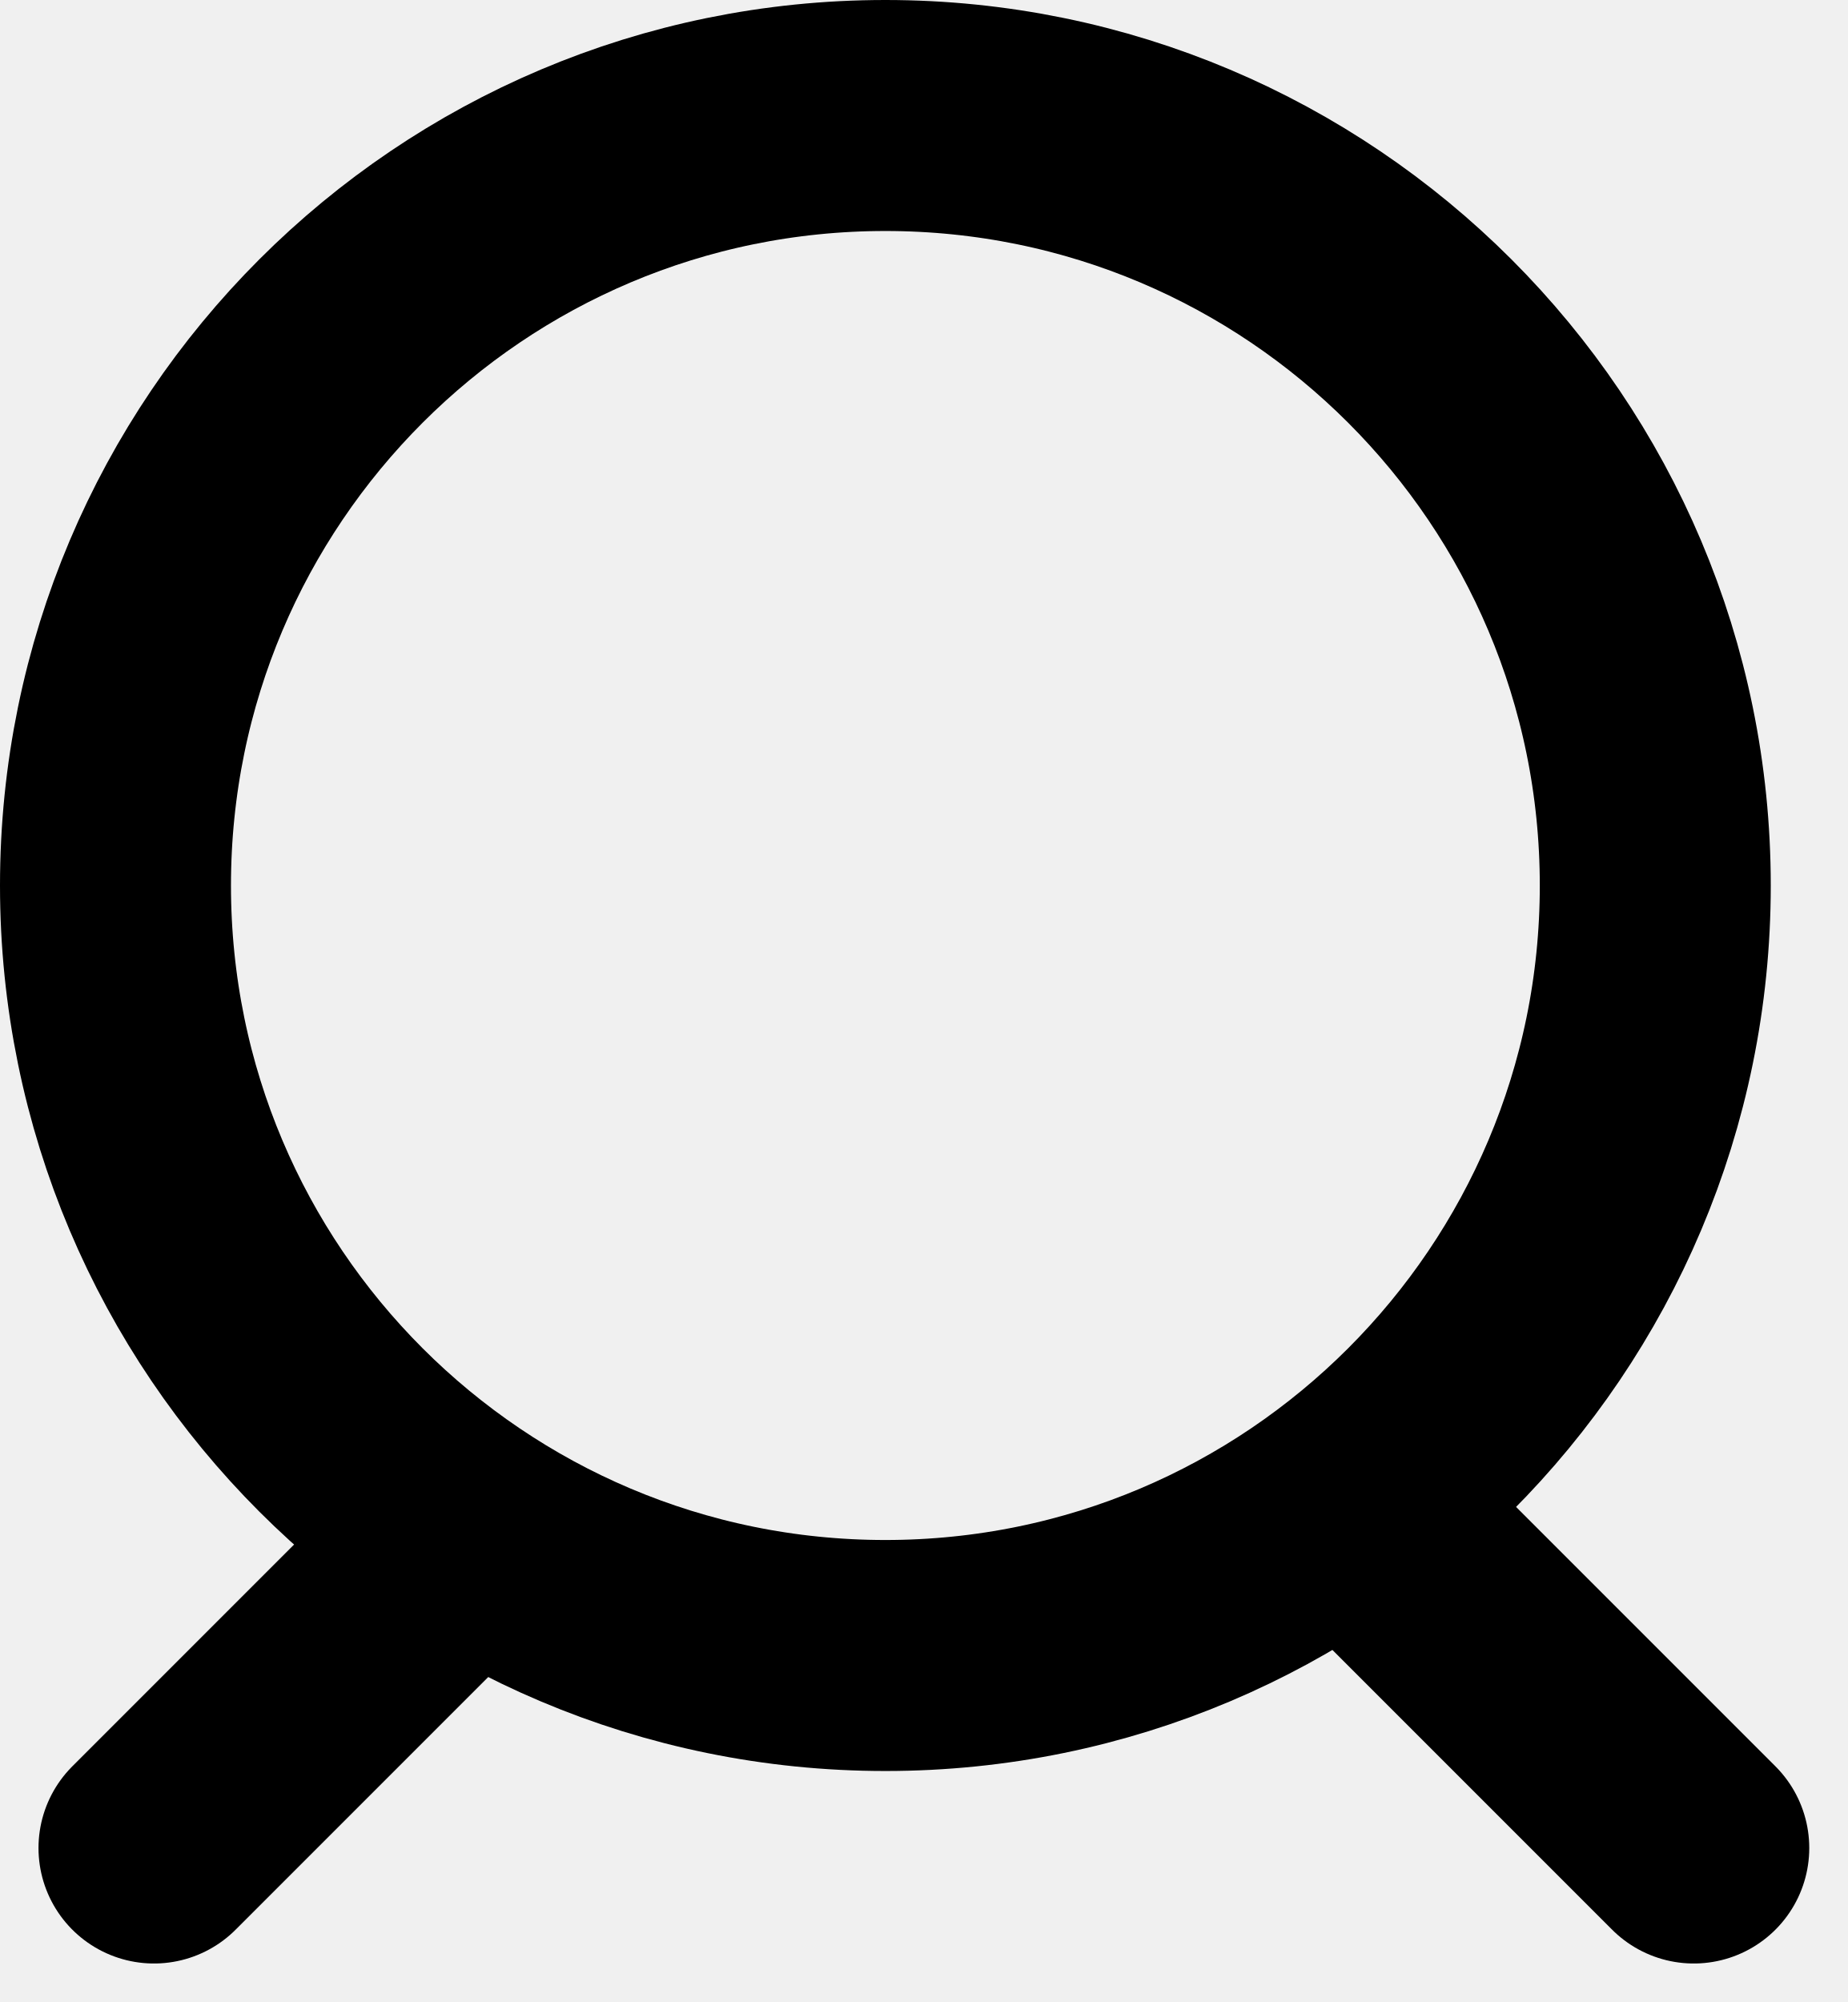
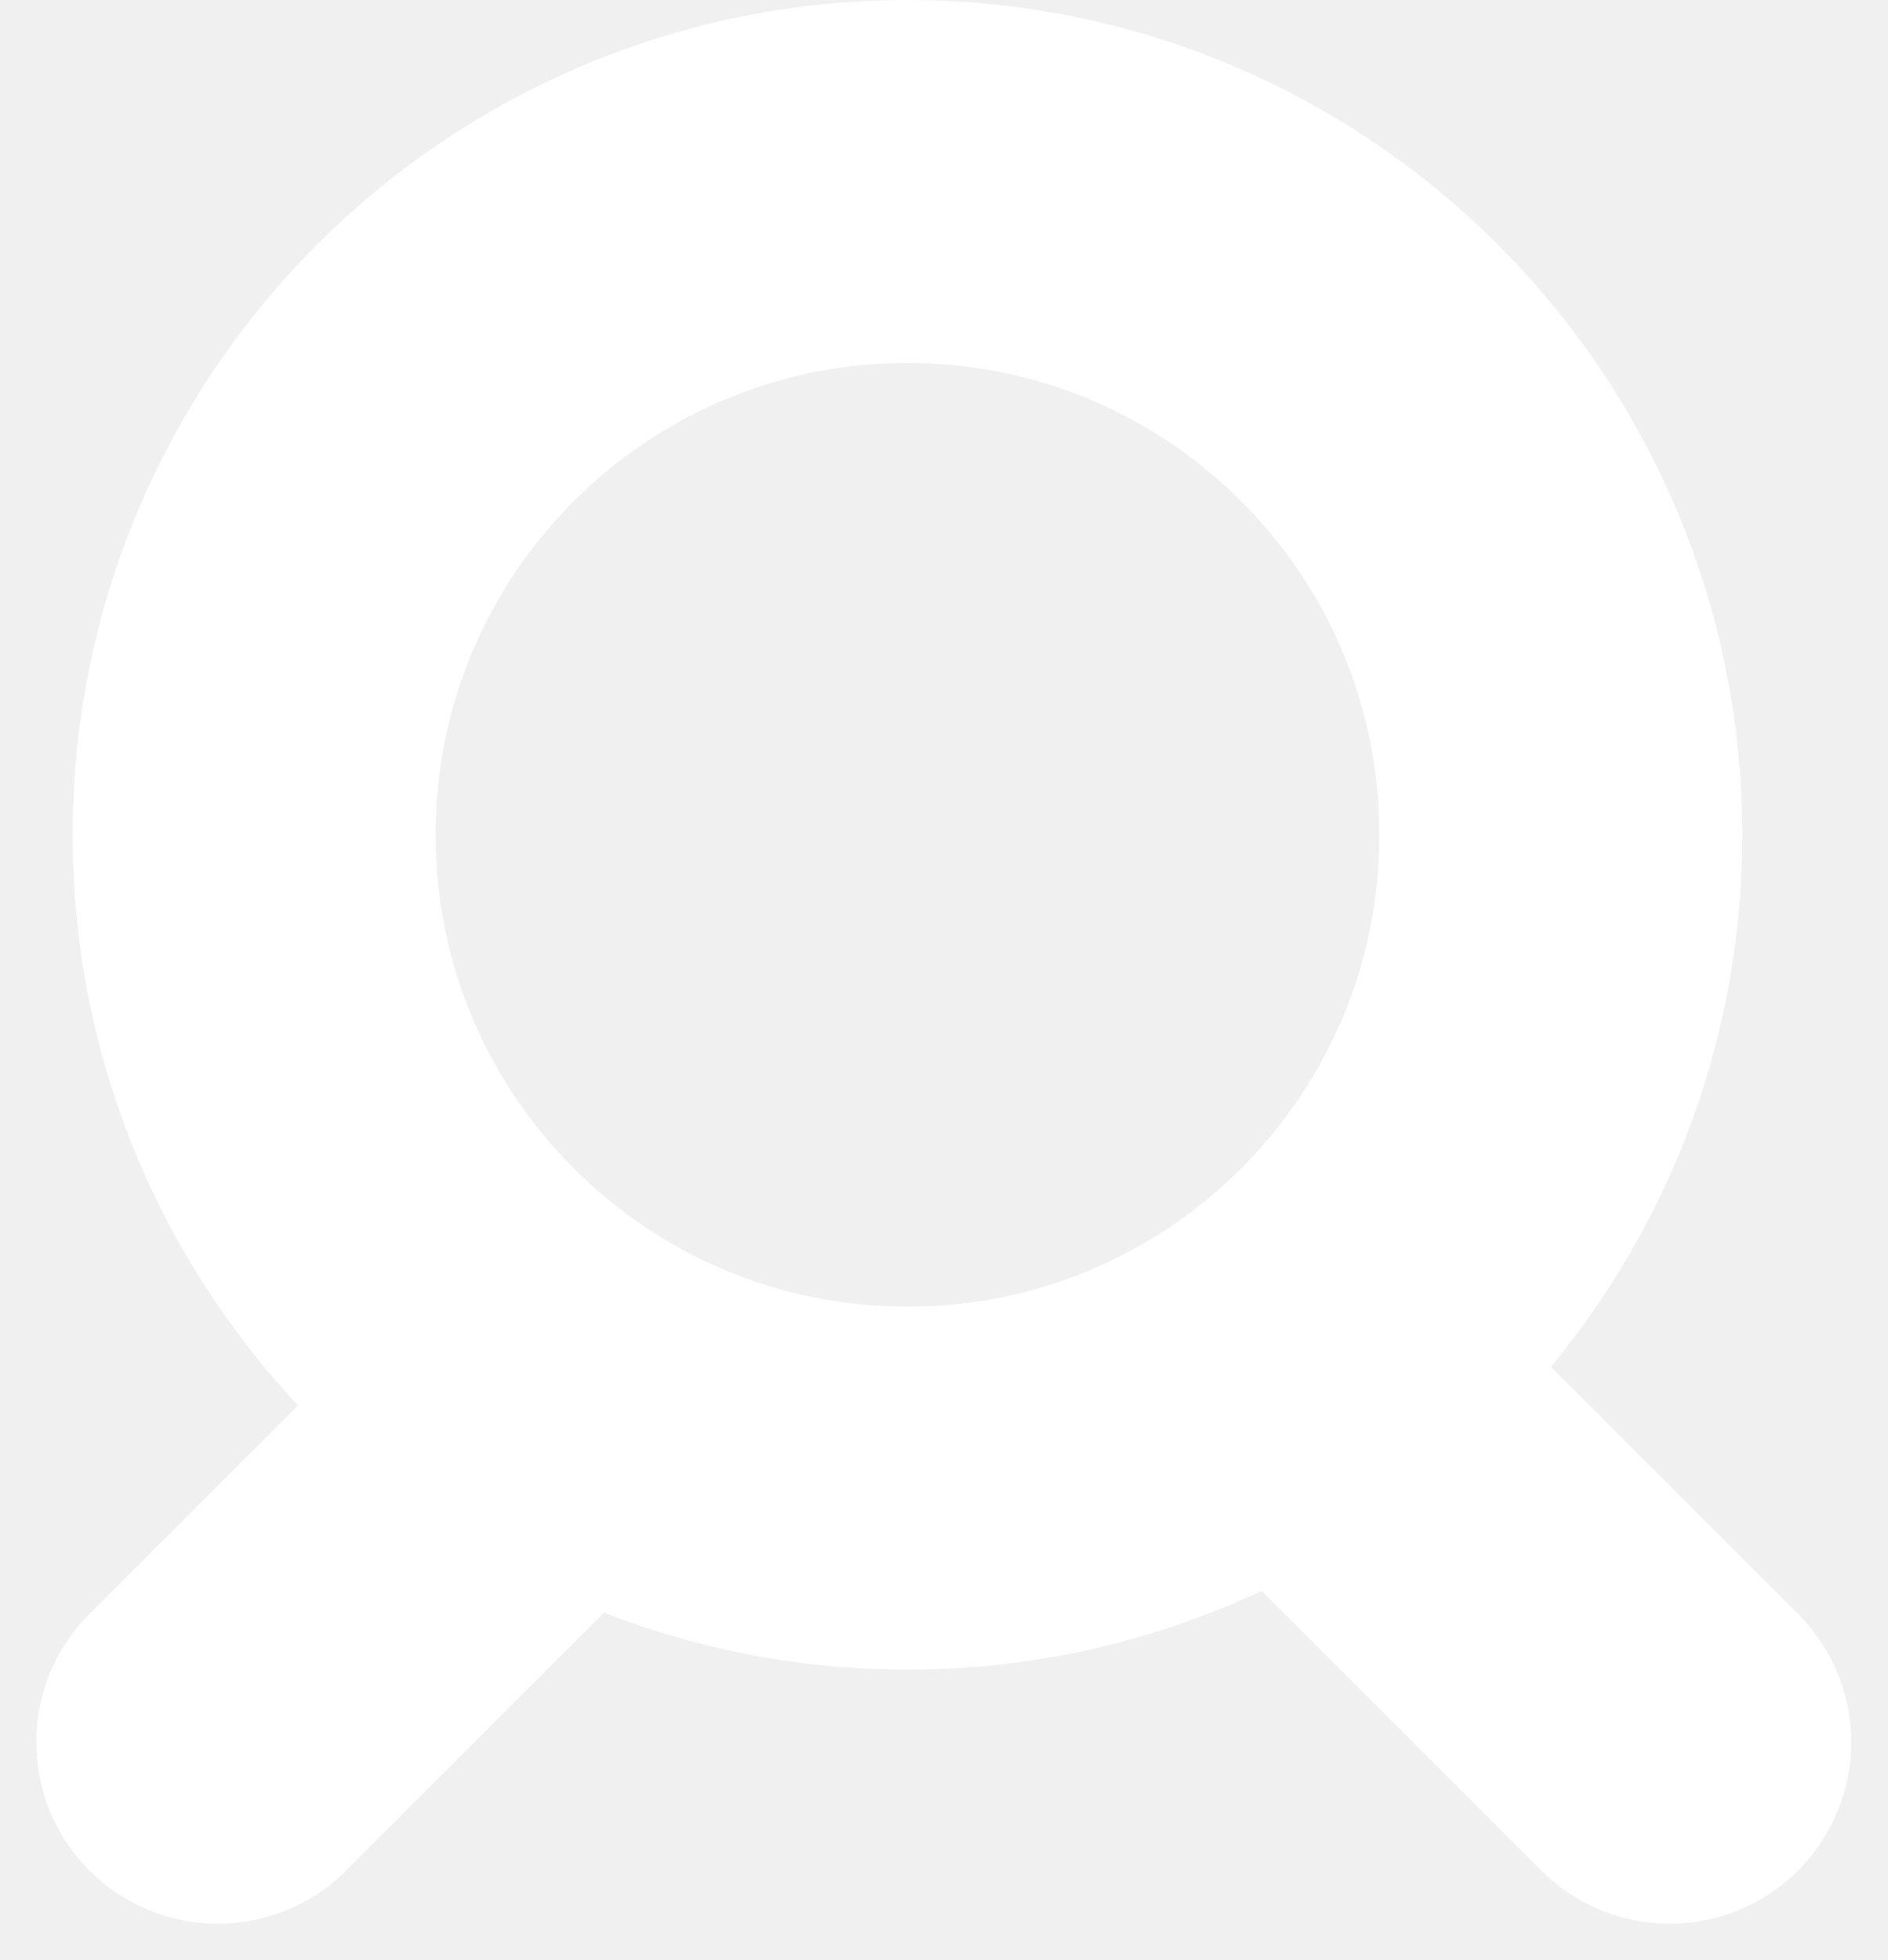
- <svg xmlns="http://www.w3.org/2000/svg" width="24" height="26" viewBox="0 0 24 26" fill="none">
-   <circle cx="11.5" cy="11.5" r="10" stroke="black" stroke-width="3" />
-   <path d="M6 20L2 24M18 20L20.308 22.308L22 24" stroke="black" stroke-width="3" stroke-linecap="round" stroke-linejoin="round" />
+ <svg xmlns="http://www.w3.org/2000/svg" width="26" height="27" viewBox="0 0 26 27" fill="none">
+   <circle cx="12.5" cy="11.5" r="9" stroke="white" stroke-width="5" />
+   <path d="M7 20L3 24M19 20L21.308 22.308L23 24" stroke="white" stroke-width="5" stroke-linecap="round" stroke-linejoin="round" />
</svg>
